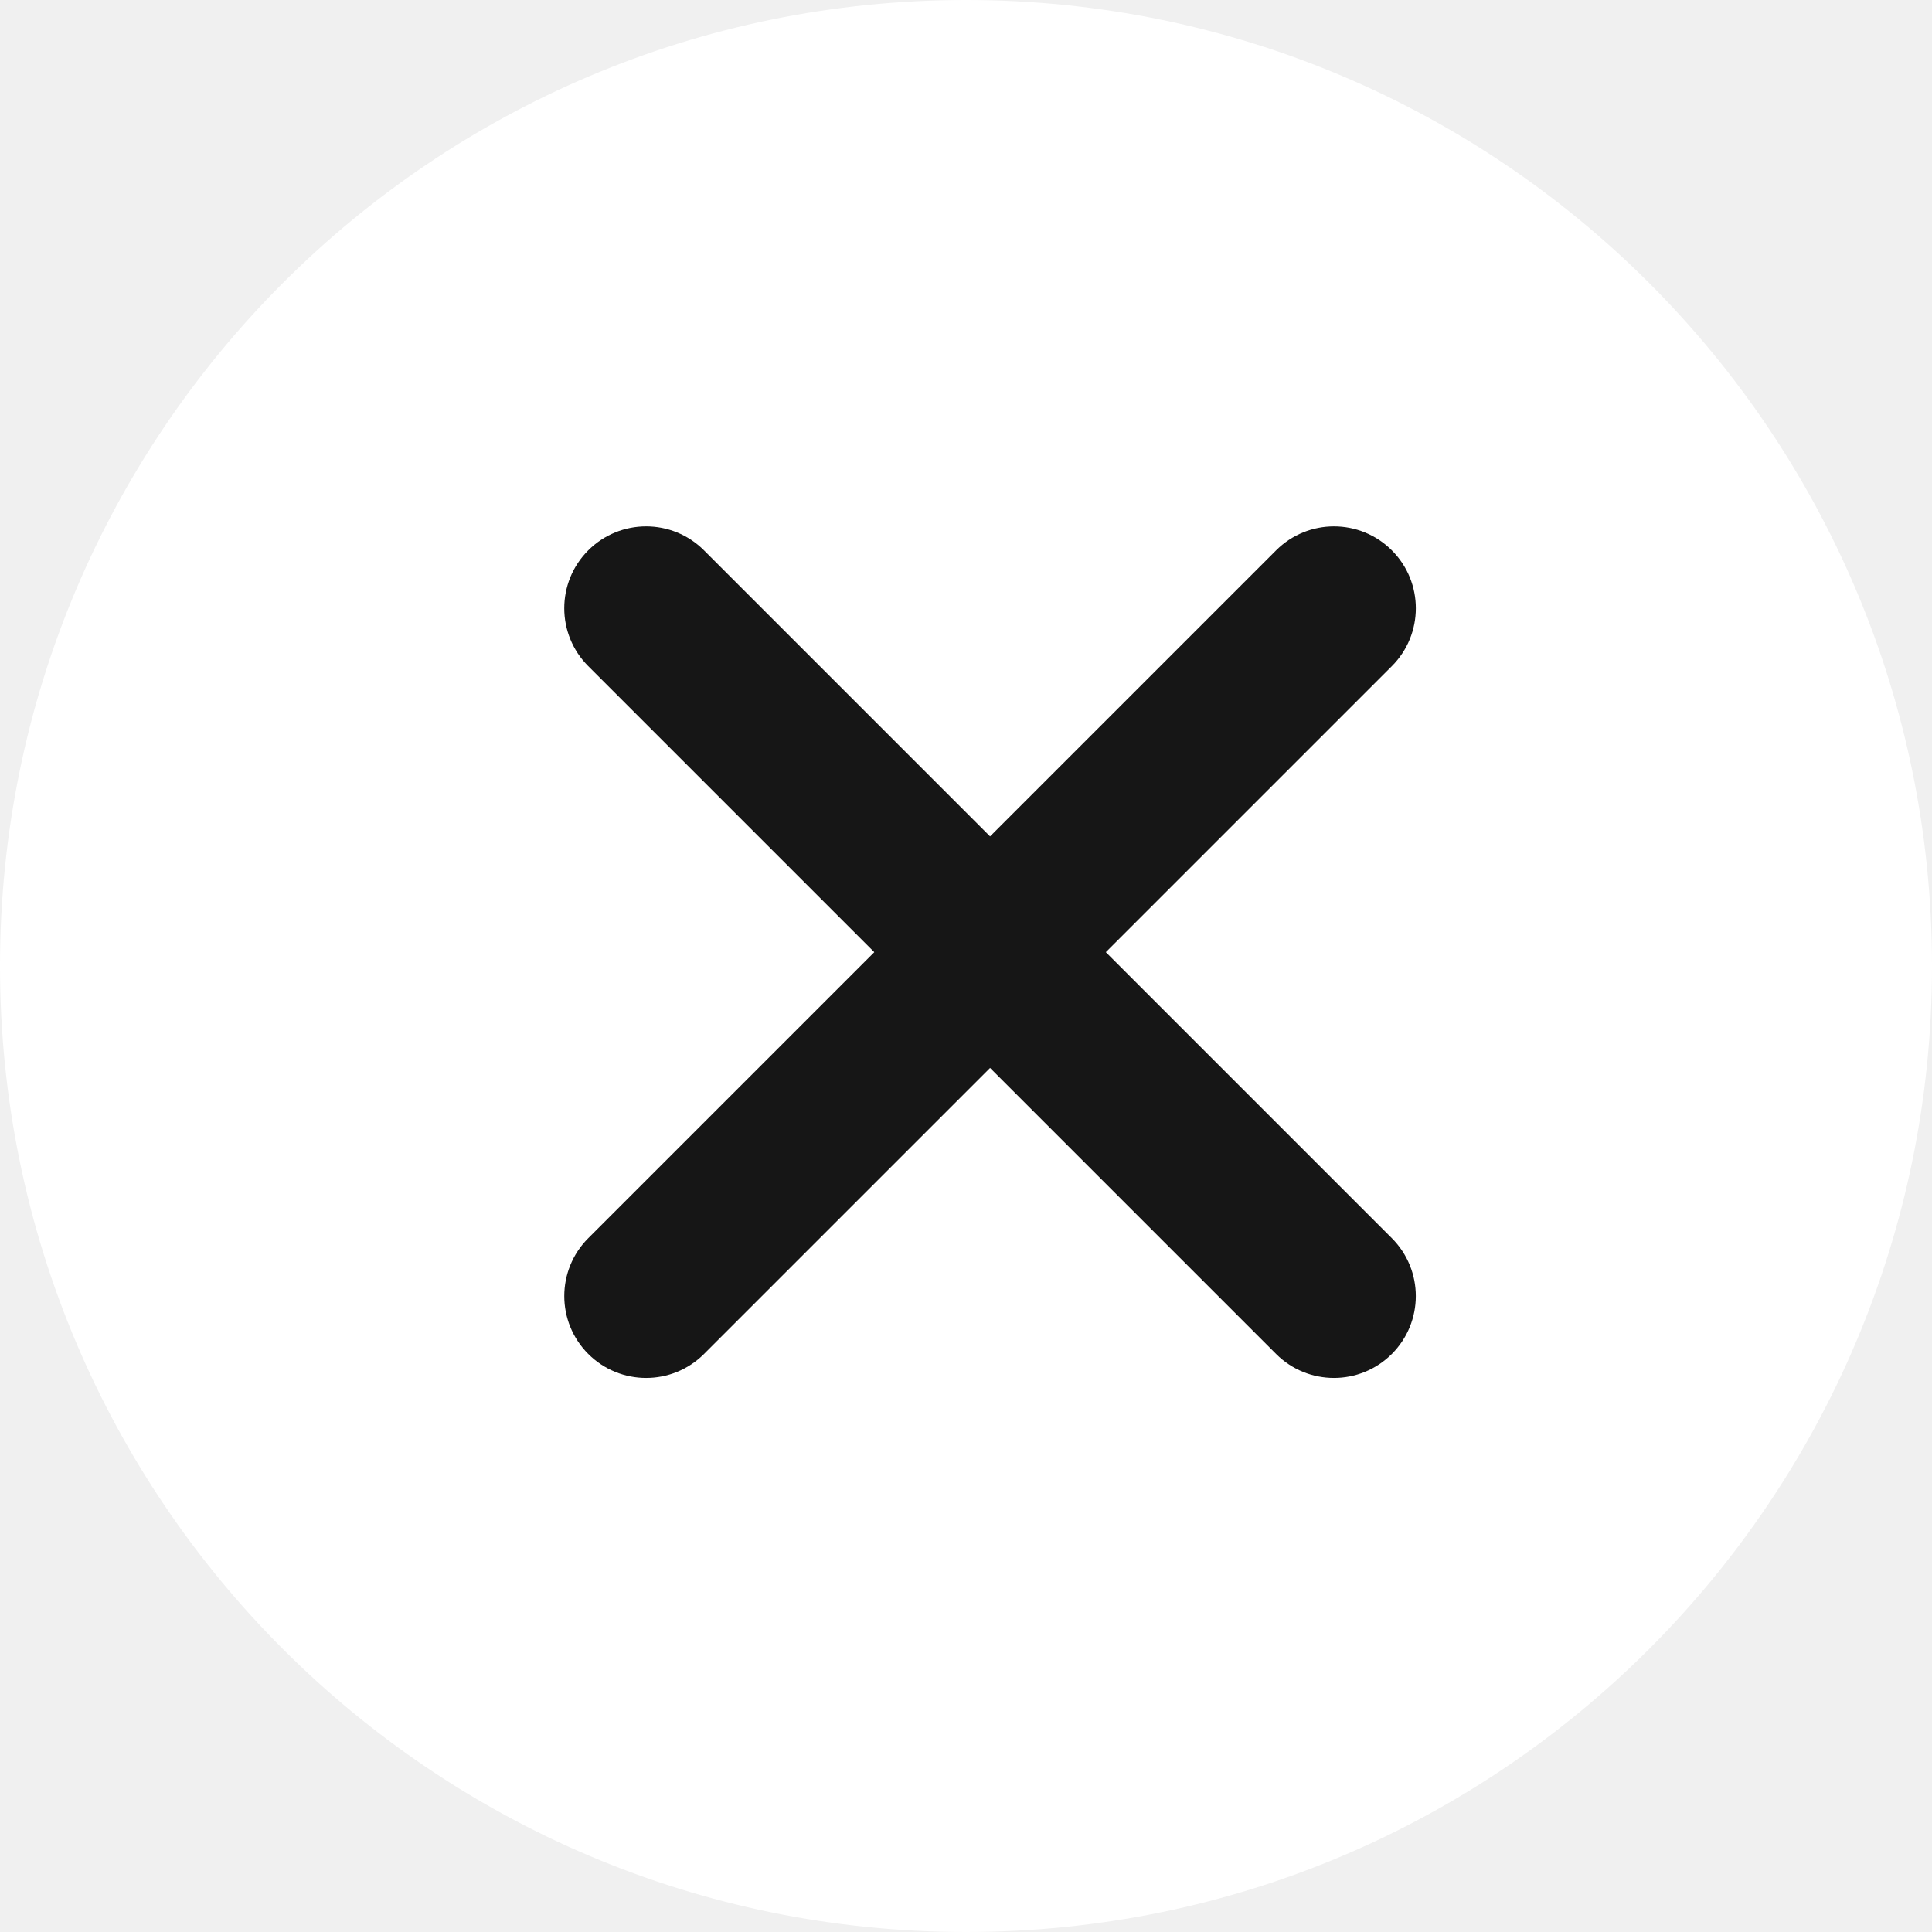
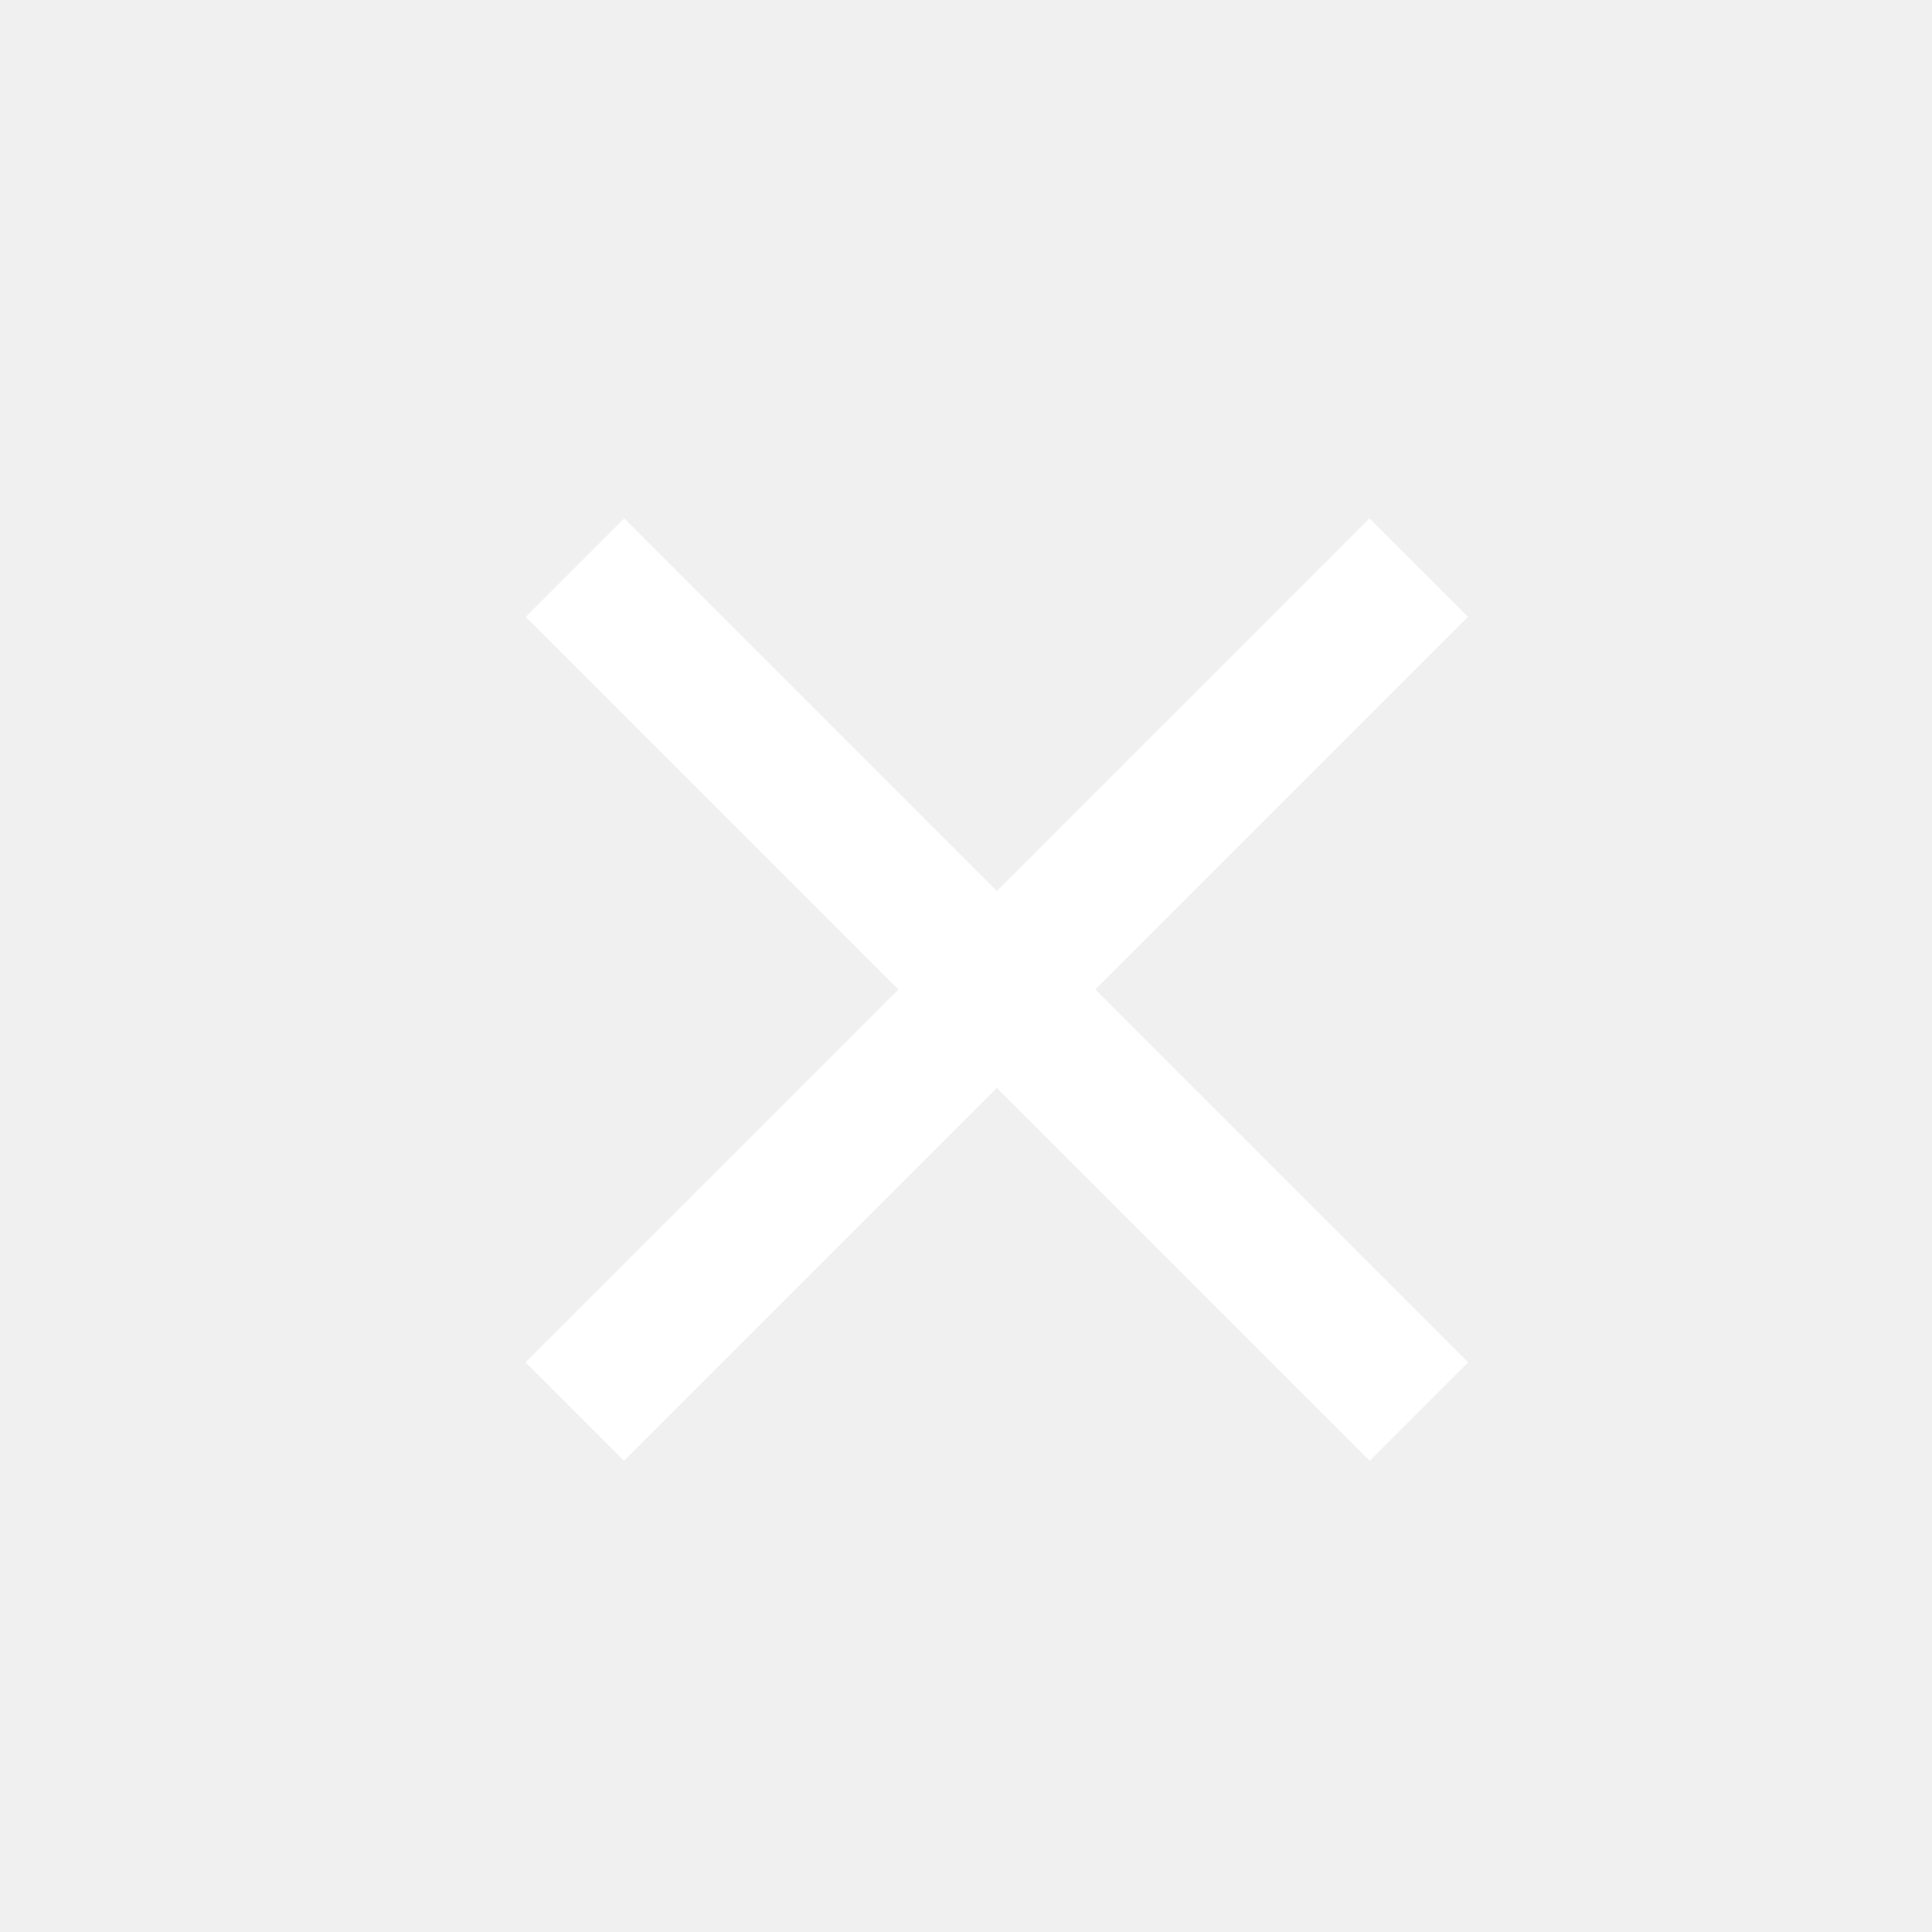
- <svg xmlns="http://www.w3.org/2000/svg" width="51" height="51" viewBox="0 0 51 51" fill="none">
-   <rect width="51" height="51" rx="25.5" fill="white" />
-   <rect x="17.056" y="13" width="30" height="4.322" rx="2.161" transform="rotate(45 17.0562 13)" fill="#161616" />
-   <rect x="38.269" y="16.056" width="30" height="4.322" rx="2.161" transform="rotate(135 38.2694 16.0562)" fill="#161616" />
+ <svg xmlns="http://www.w3.org/2000/svg" width="41" height="41" viewBox="0 0 41 41" fill="none">
+   <rect x="31.152" y="13.09" width="25.328" height="2.955" transform="rotate(135 31.1519 13.0903)" fill="white" />
+   <rect x="29.066" y="30.999" width="25.328" height="2.955" transform="rotate(-135 29.0664 30.9993)" fill="white" />
</svg>
